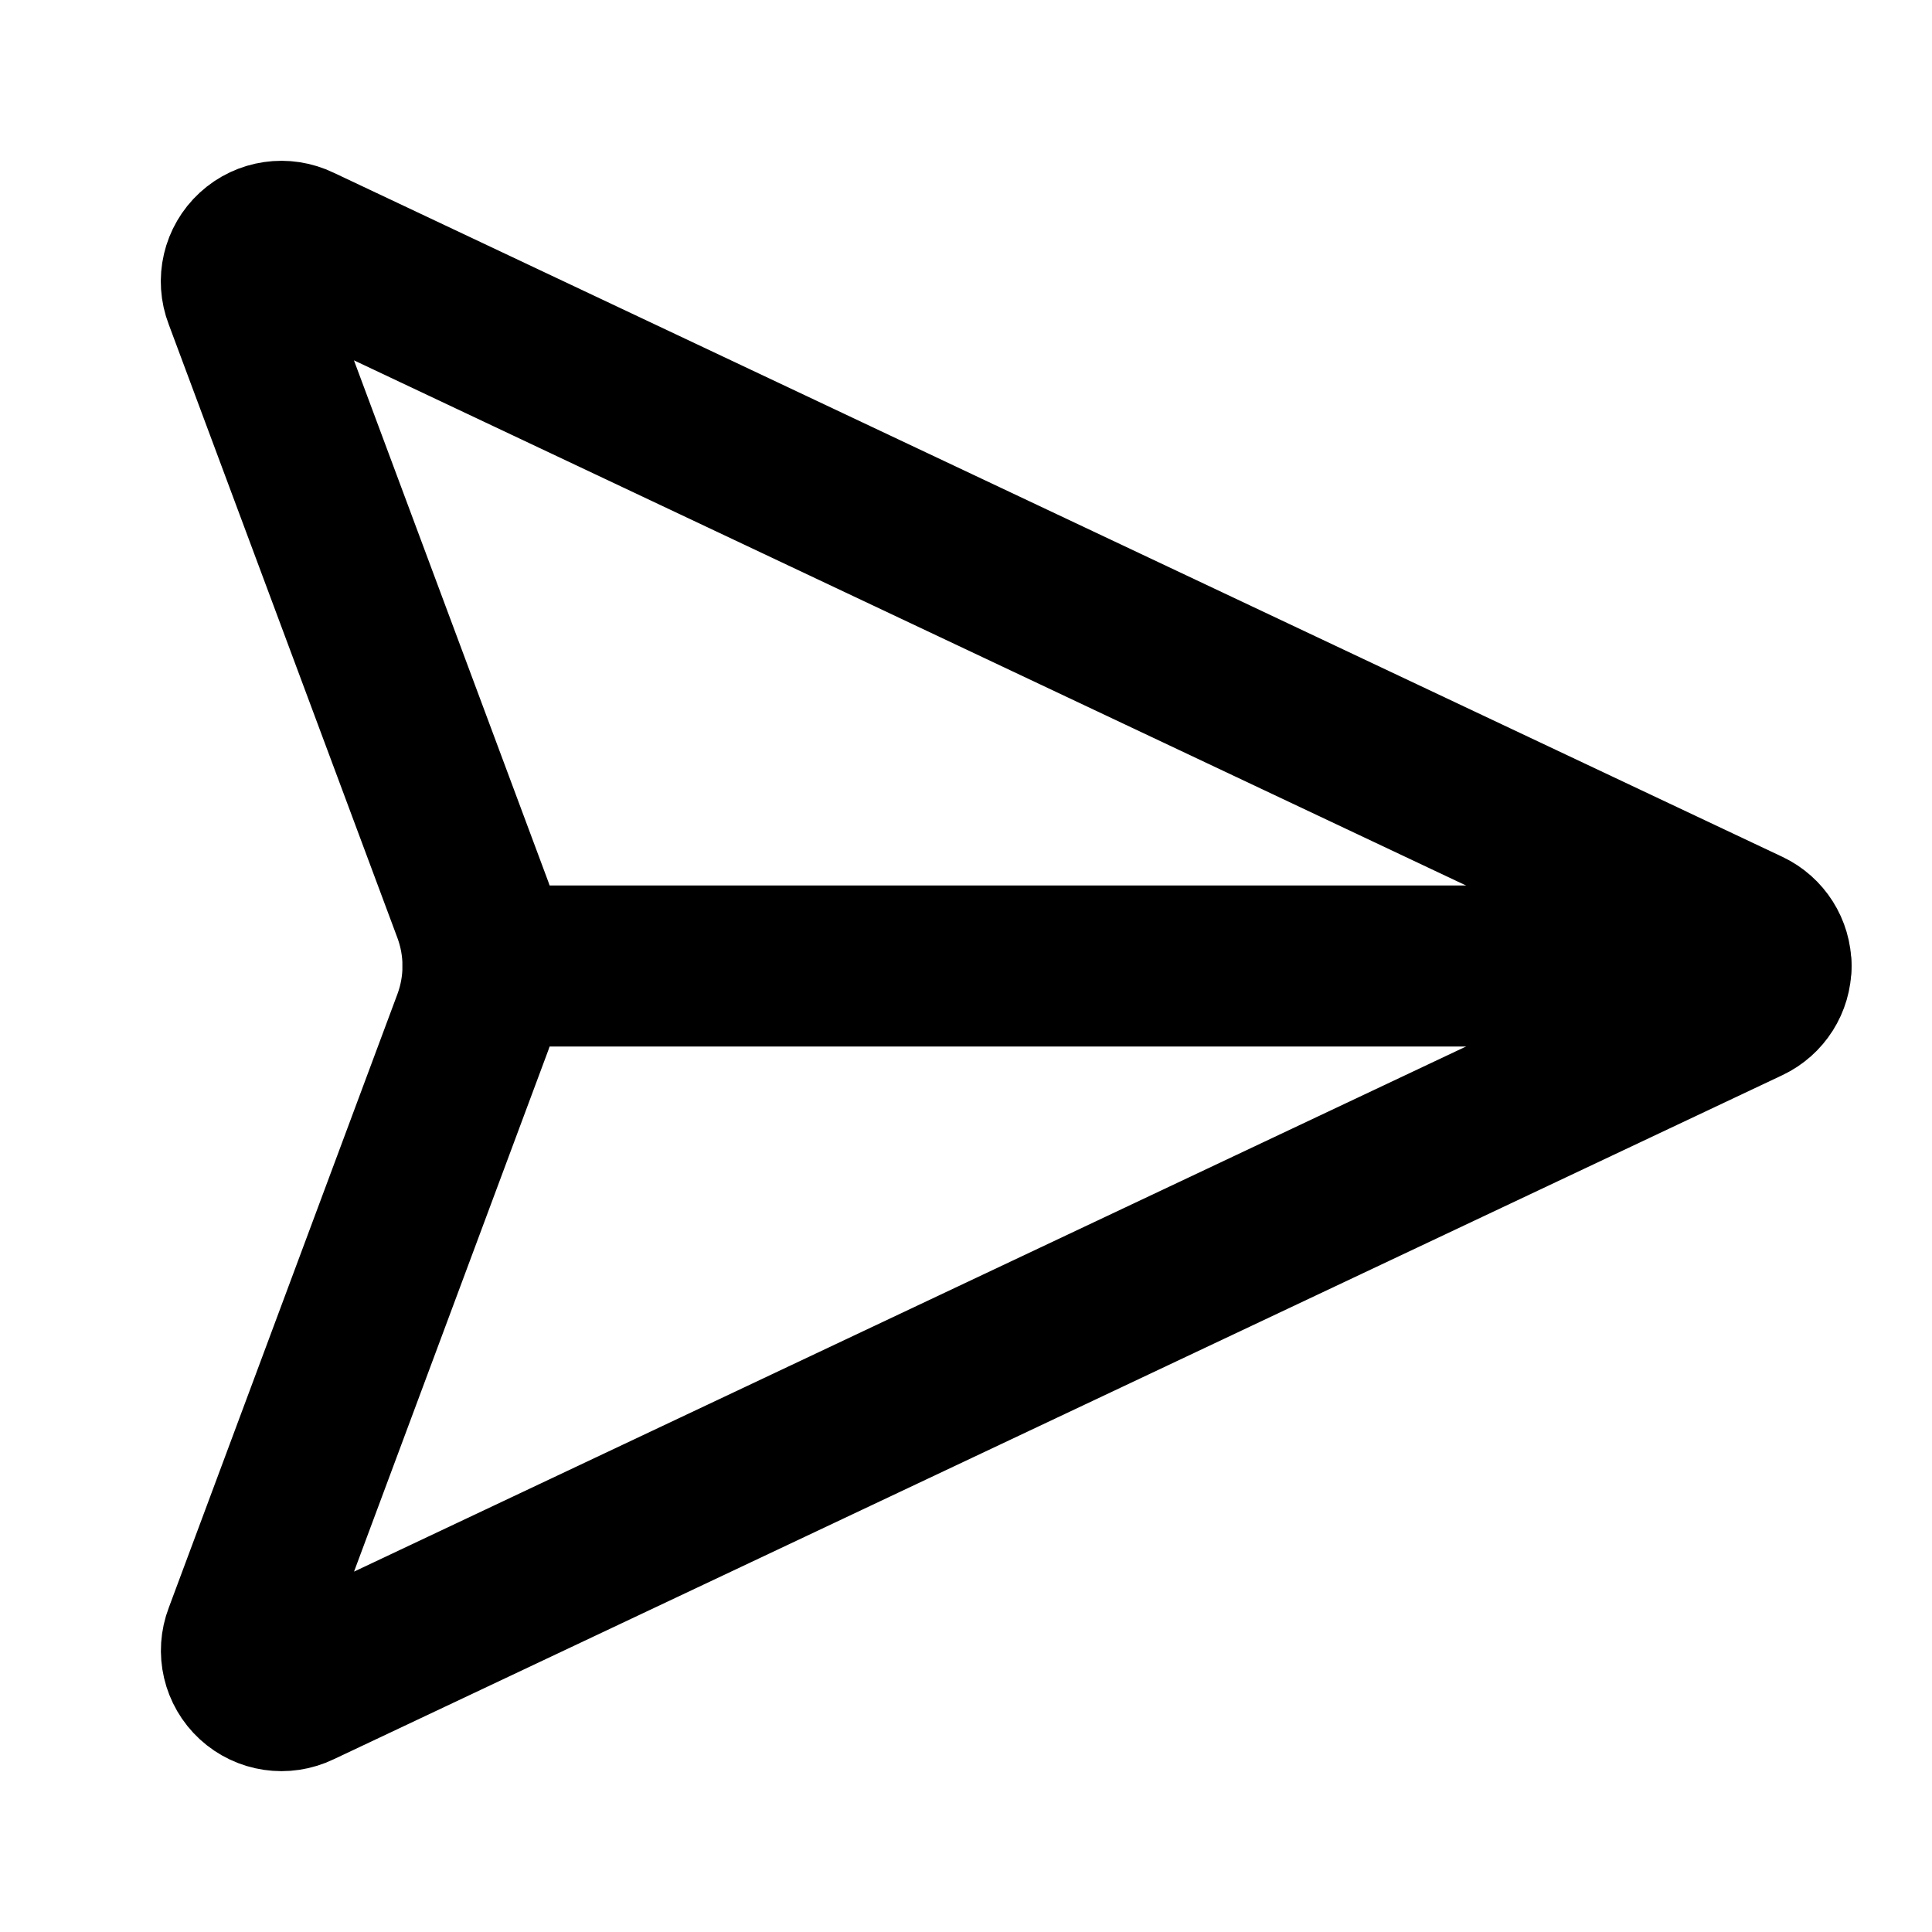
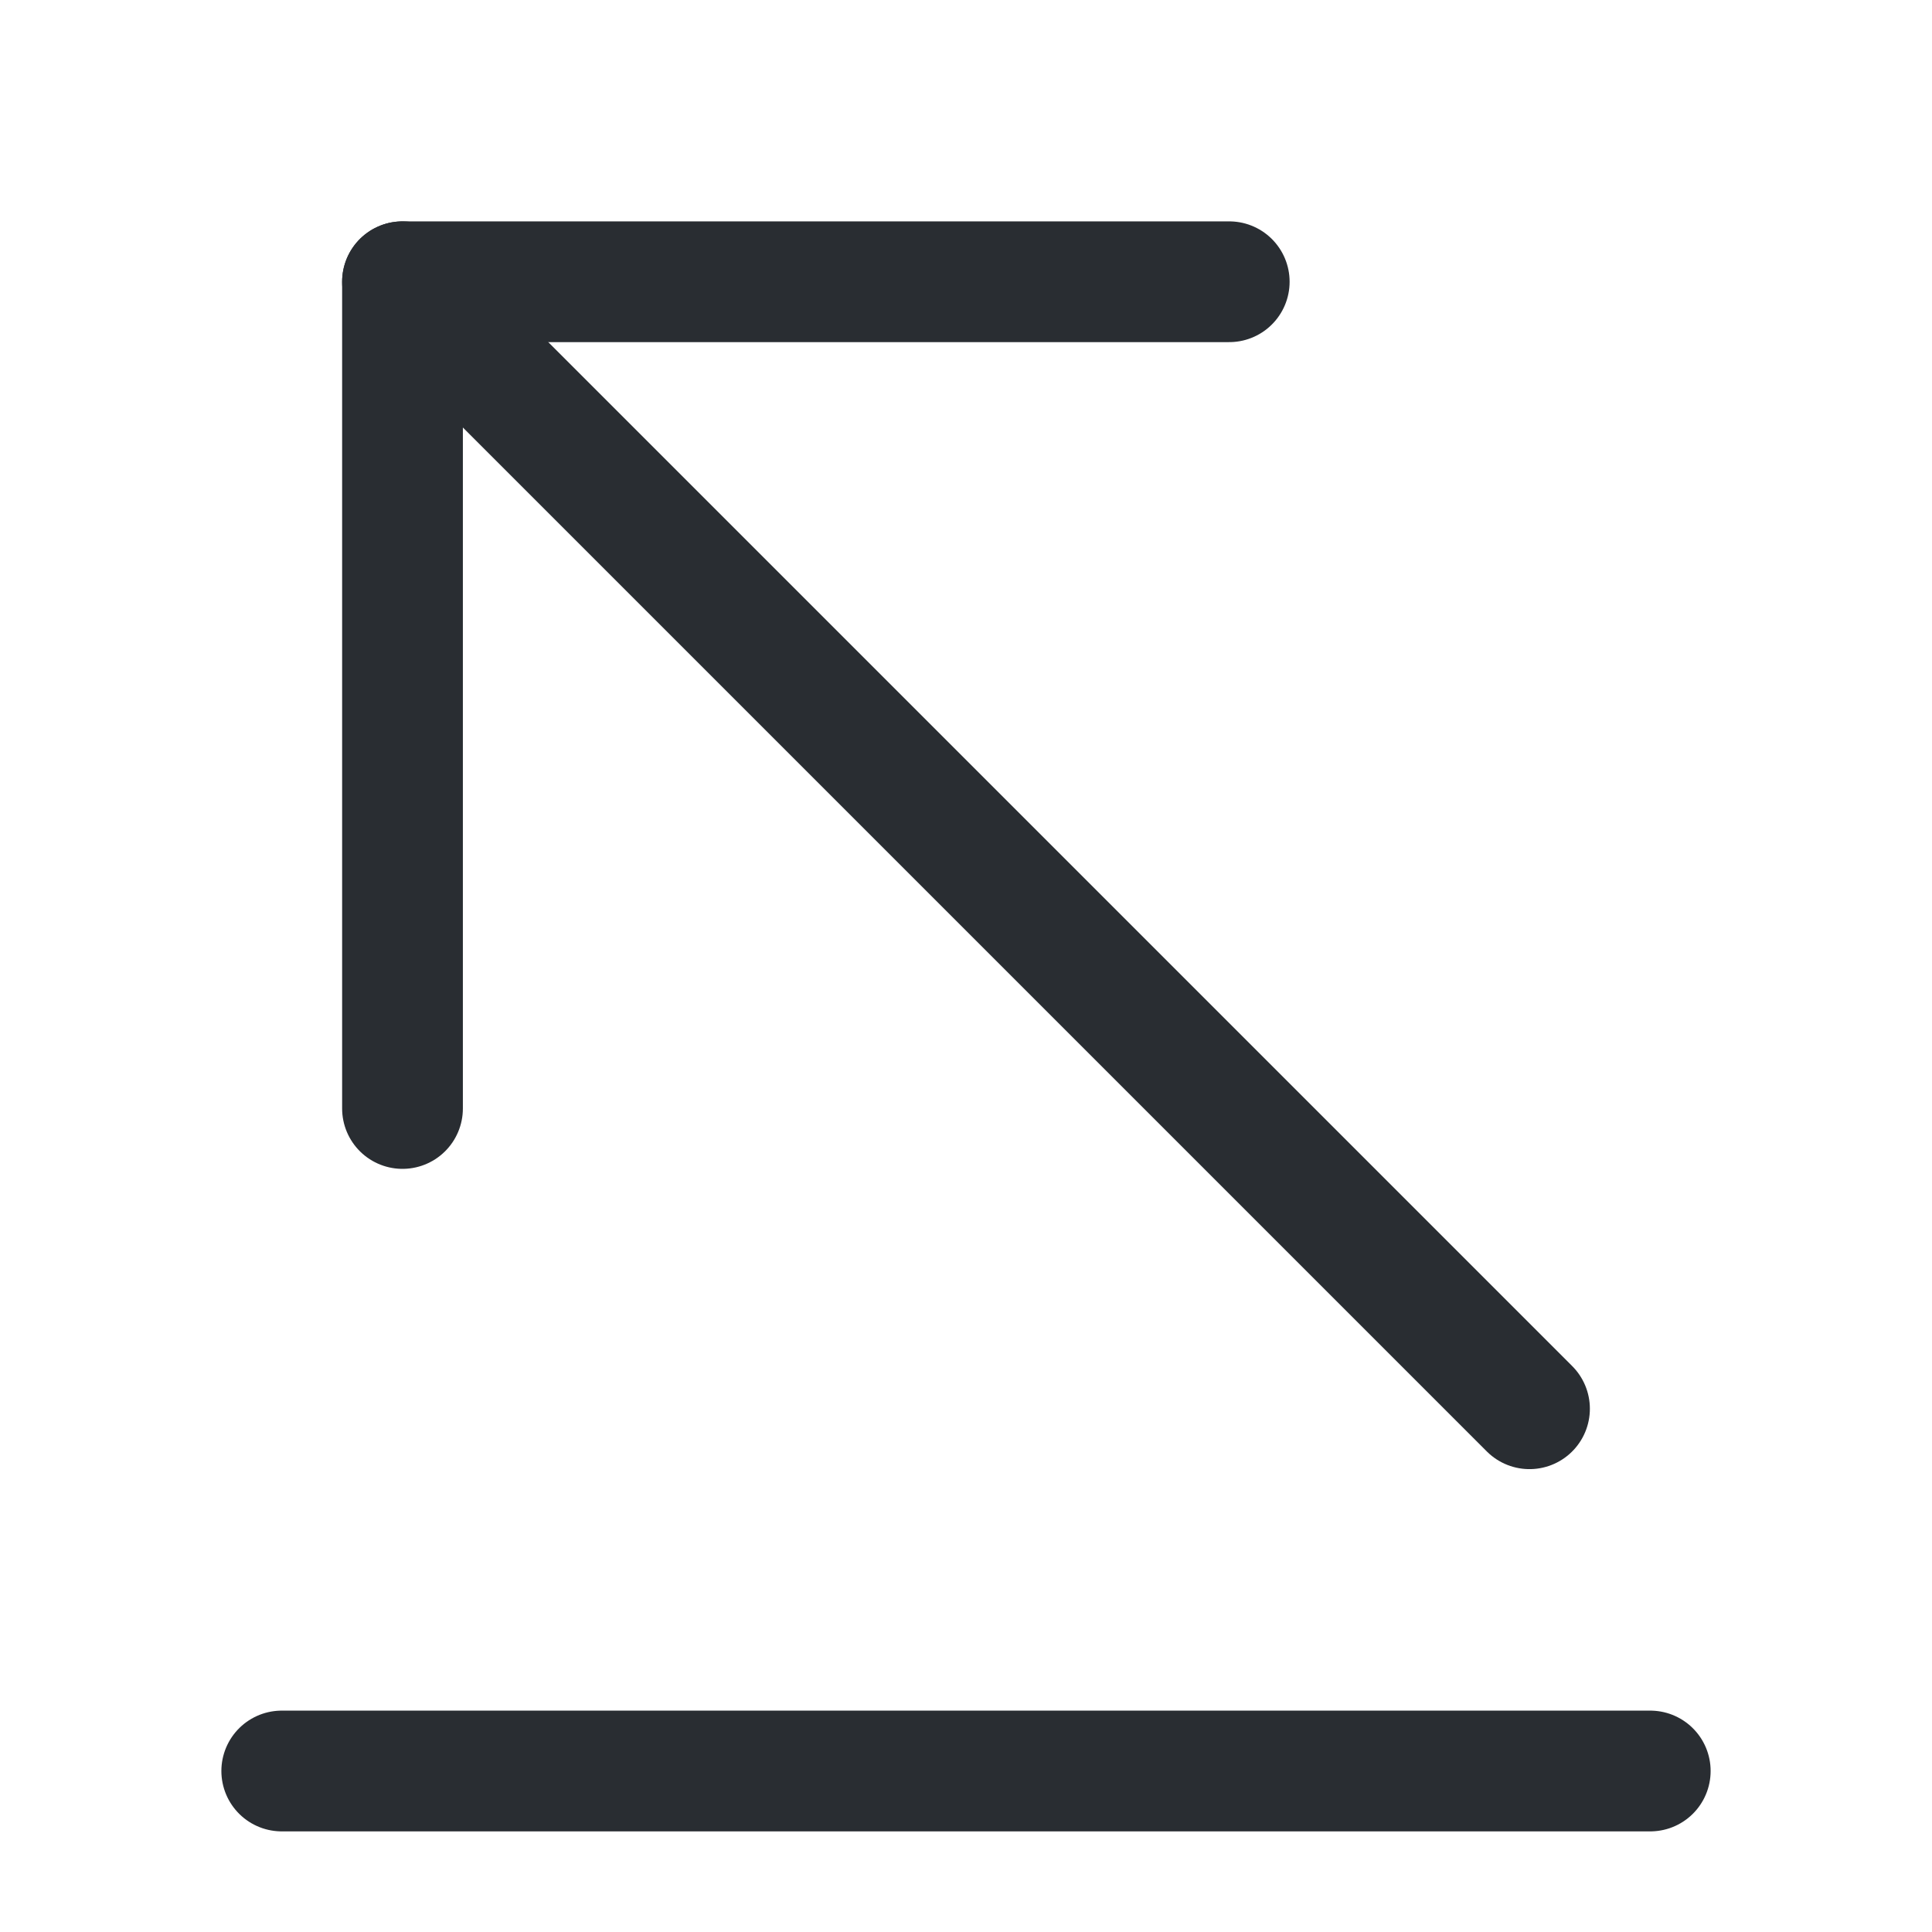
- <svg xmlns="http://www.w3.org/2000/svg" width="24" height="24" viewBox="0 0 24 24" fill="none" stroke="currentColor" stroke-width="2" stroke-linecap="round" stroke-linejoin="round" class="lucide lucide-send-horizontal">
-   <path d="M3.714 3.048a.498.498 0 0 0-.683.627l2.843 7.627a2 2 0 0 1 0 1.396l-2.842 7.627a.498.498 0 0 0 .682.627l18-8.5a.5.5 0 0 0 0-.904z" />
-   <path d="M6 12h16" />
+ <svg xmlns="http://www.w3.org/2000/svg" width="800px" height="800px" viewBox="0 0 24 24" fill="none">
+   <path d="M3.5 22H20.5" stroke="#292D32" stroke-width="1.5" stroke-miterlimit="10" stroke-linecap="round" stroke-linejoin="round" />
+   <path d="M5 3.5L19 17.5" stroke="#292D32" stroke-width="1.5" stroke-miterlimit="10" stroke-linecap="round" stroke-linejoin="round" />
+   <path d="M5 13.77V3.5H15.27" stroke="#292D32" stroke-width="1.5" stroke-miterlimit="10" stroke-linecap="round" stroke-linejoin="round" />
</svg>
